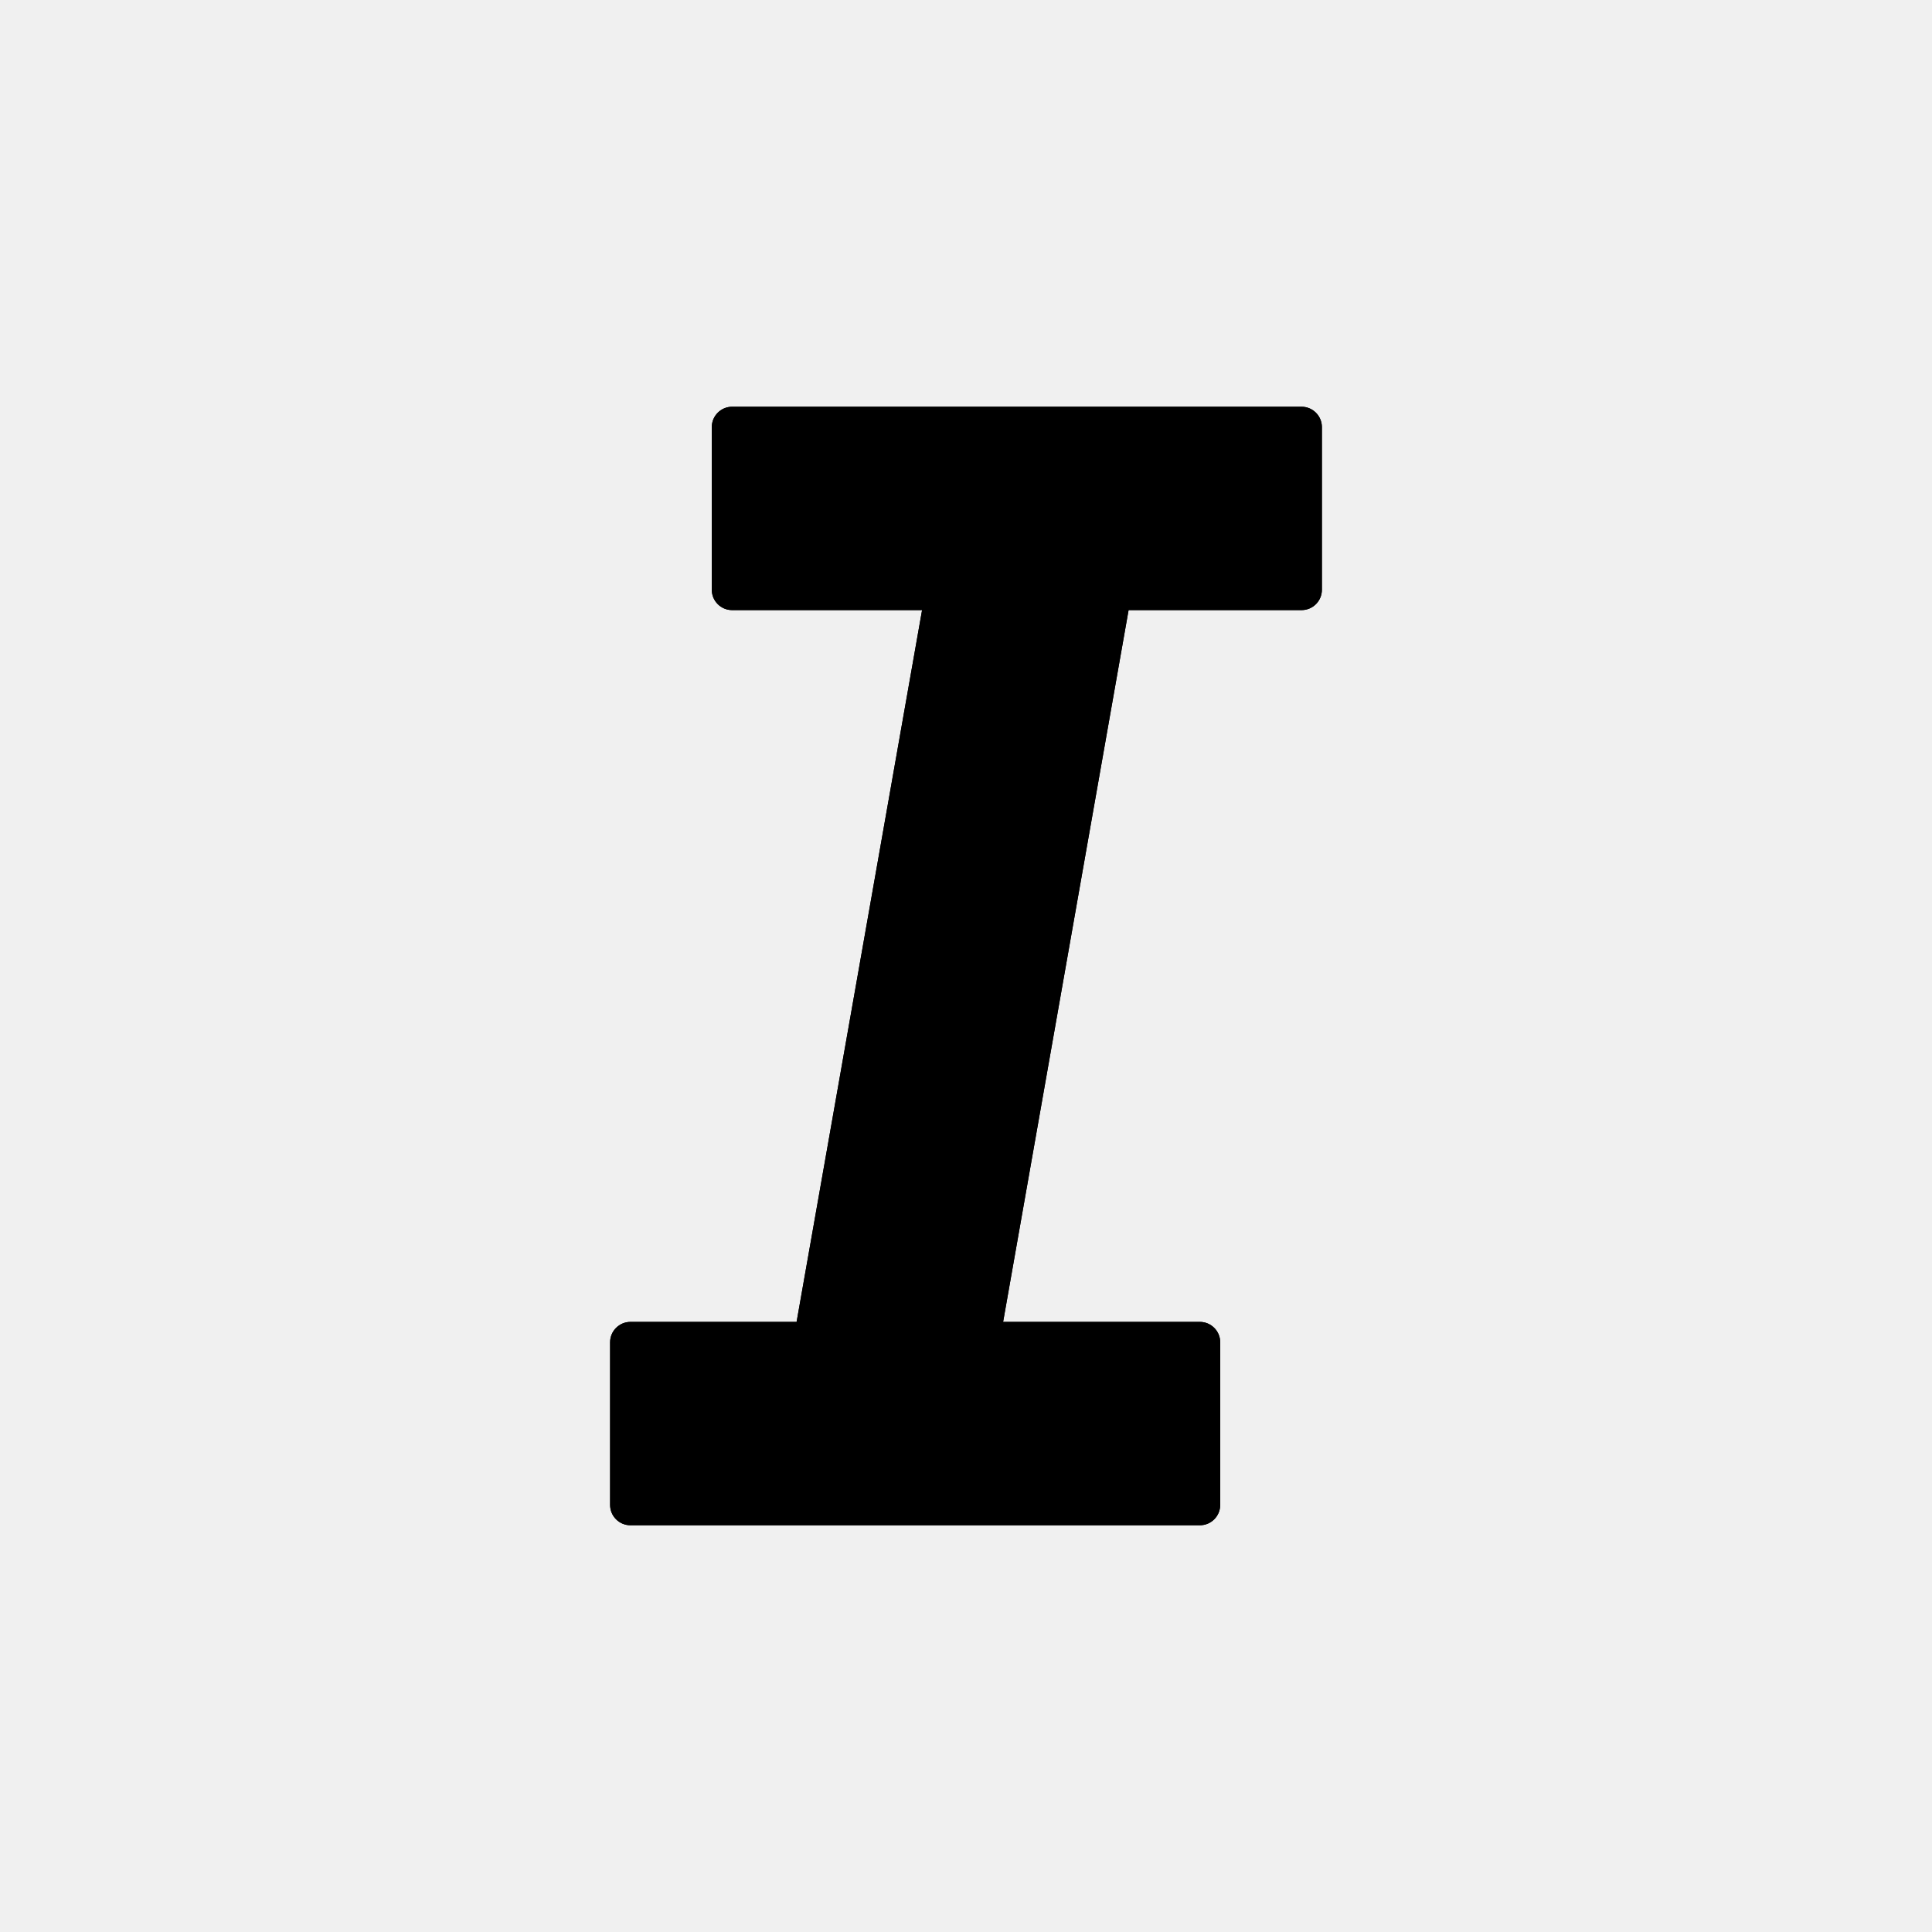
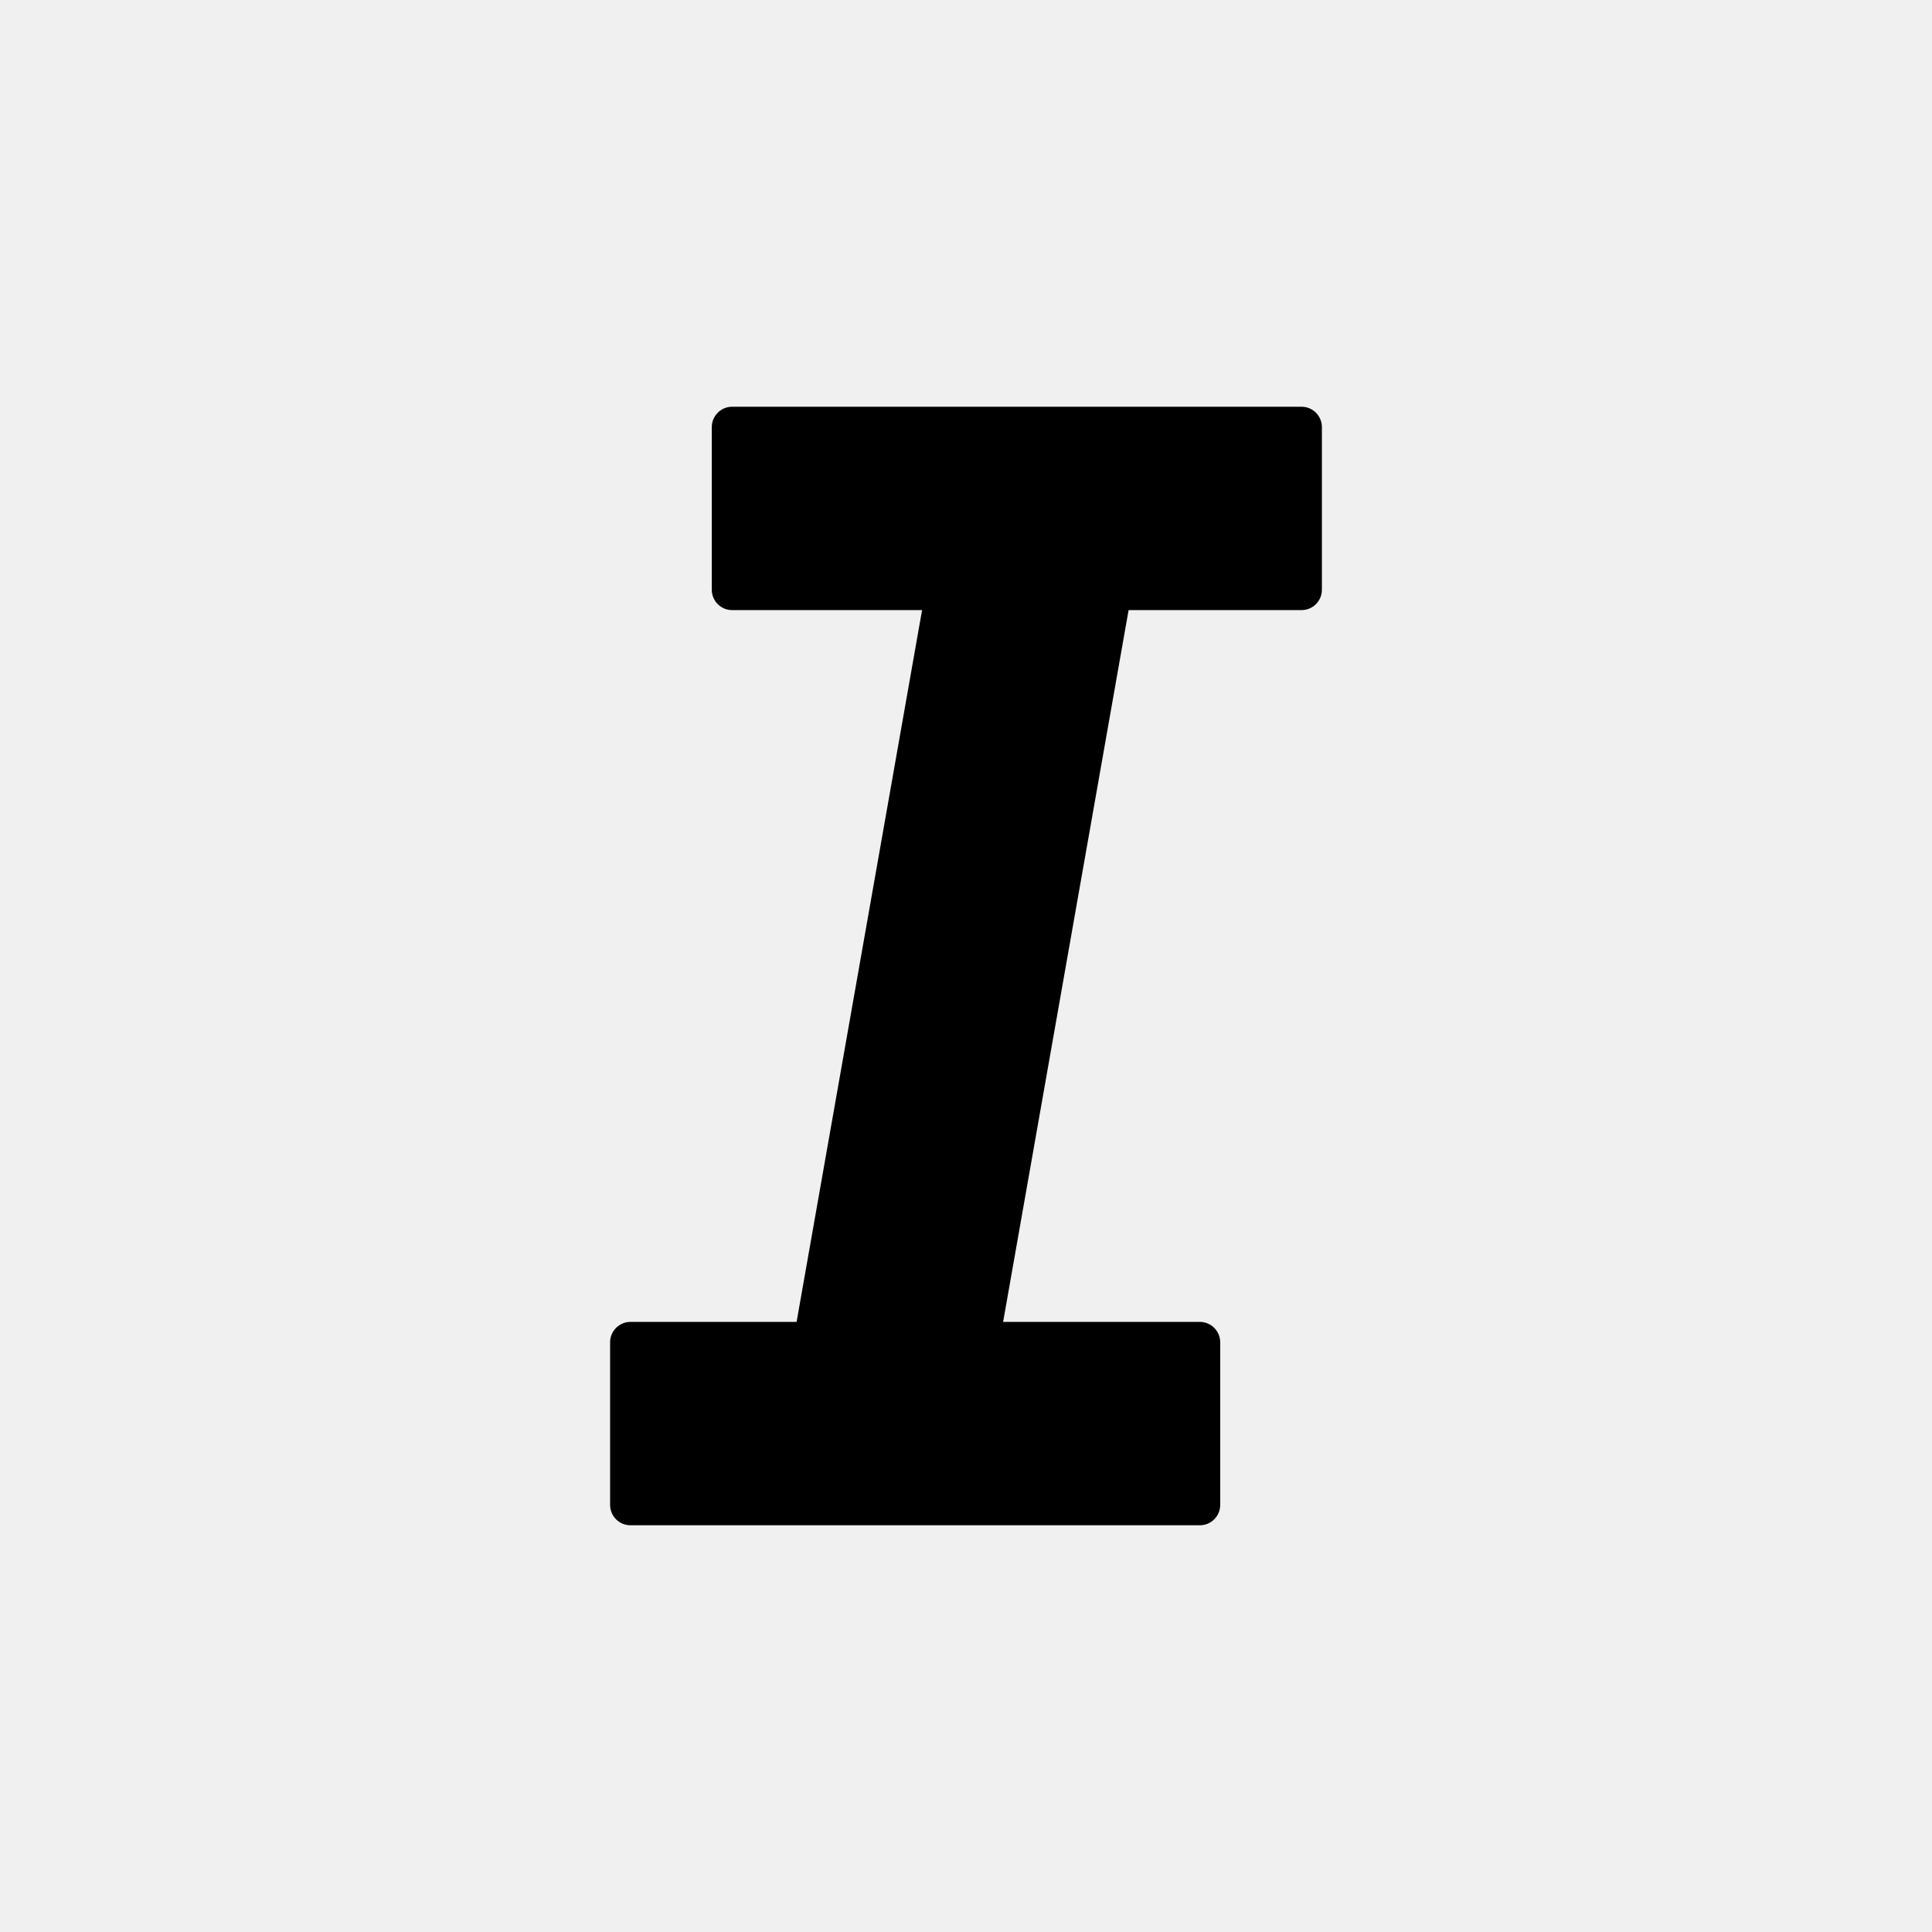
<svg xmlns="http://www.w3.org/2000/svg" xmlns:xlink="http://www.w3.org/1999/xlink" width="19" height="19" viewBox="0 0 19 19">
  <defs>
    <path id="italic-icon-path" d="M7.834 13l1.234-7H7.2a.2.2 0 0 1-.2-.2V4.2c0-.11.09-.2.2-.2h5.6c.11 0 .2.09.2.2v1.6a.2.2 0 0 1-.2.2h-1.701l-1.234 7H11.8c.11 0 .2.09.2.2v1.6a.2.2 0 0 1-.2.2H6.2a.2.2 0 0 1-.2-.2v-1.6c0-.11.09-.2.2-.2h1.634z" />
  </defs>
  <g fill-rule="evenodd">
-     <mask id="italic-icon-mask" fill="#fff">
+     <mask id="italic-icon-mask">
      <use xlink:href="#italic-icon-path" />
    </mask>
    <use fill-rule="nonzero" xlink:href="#italic-icon-path" />
    <g mask="url(#italic-icon-mask)">
      <path d="M1 1h17v17H1z" />
    </g>
  </g>
</svg>
